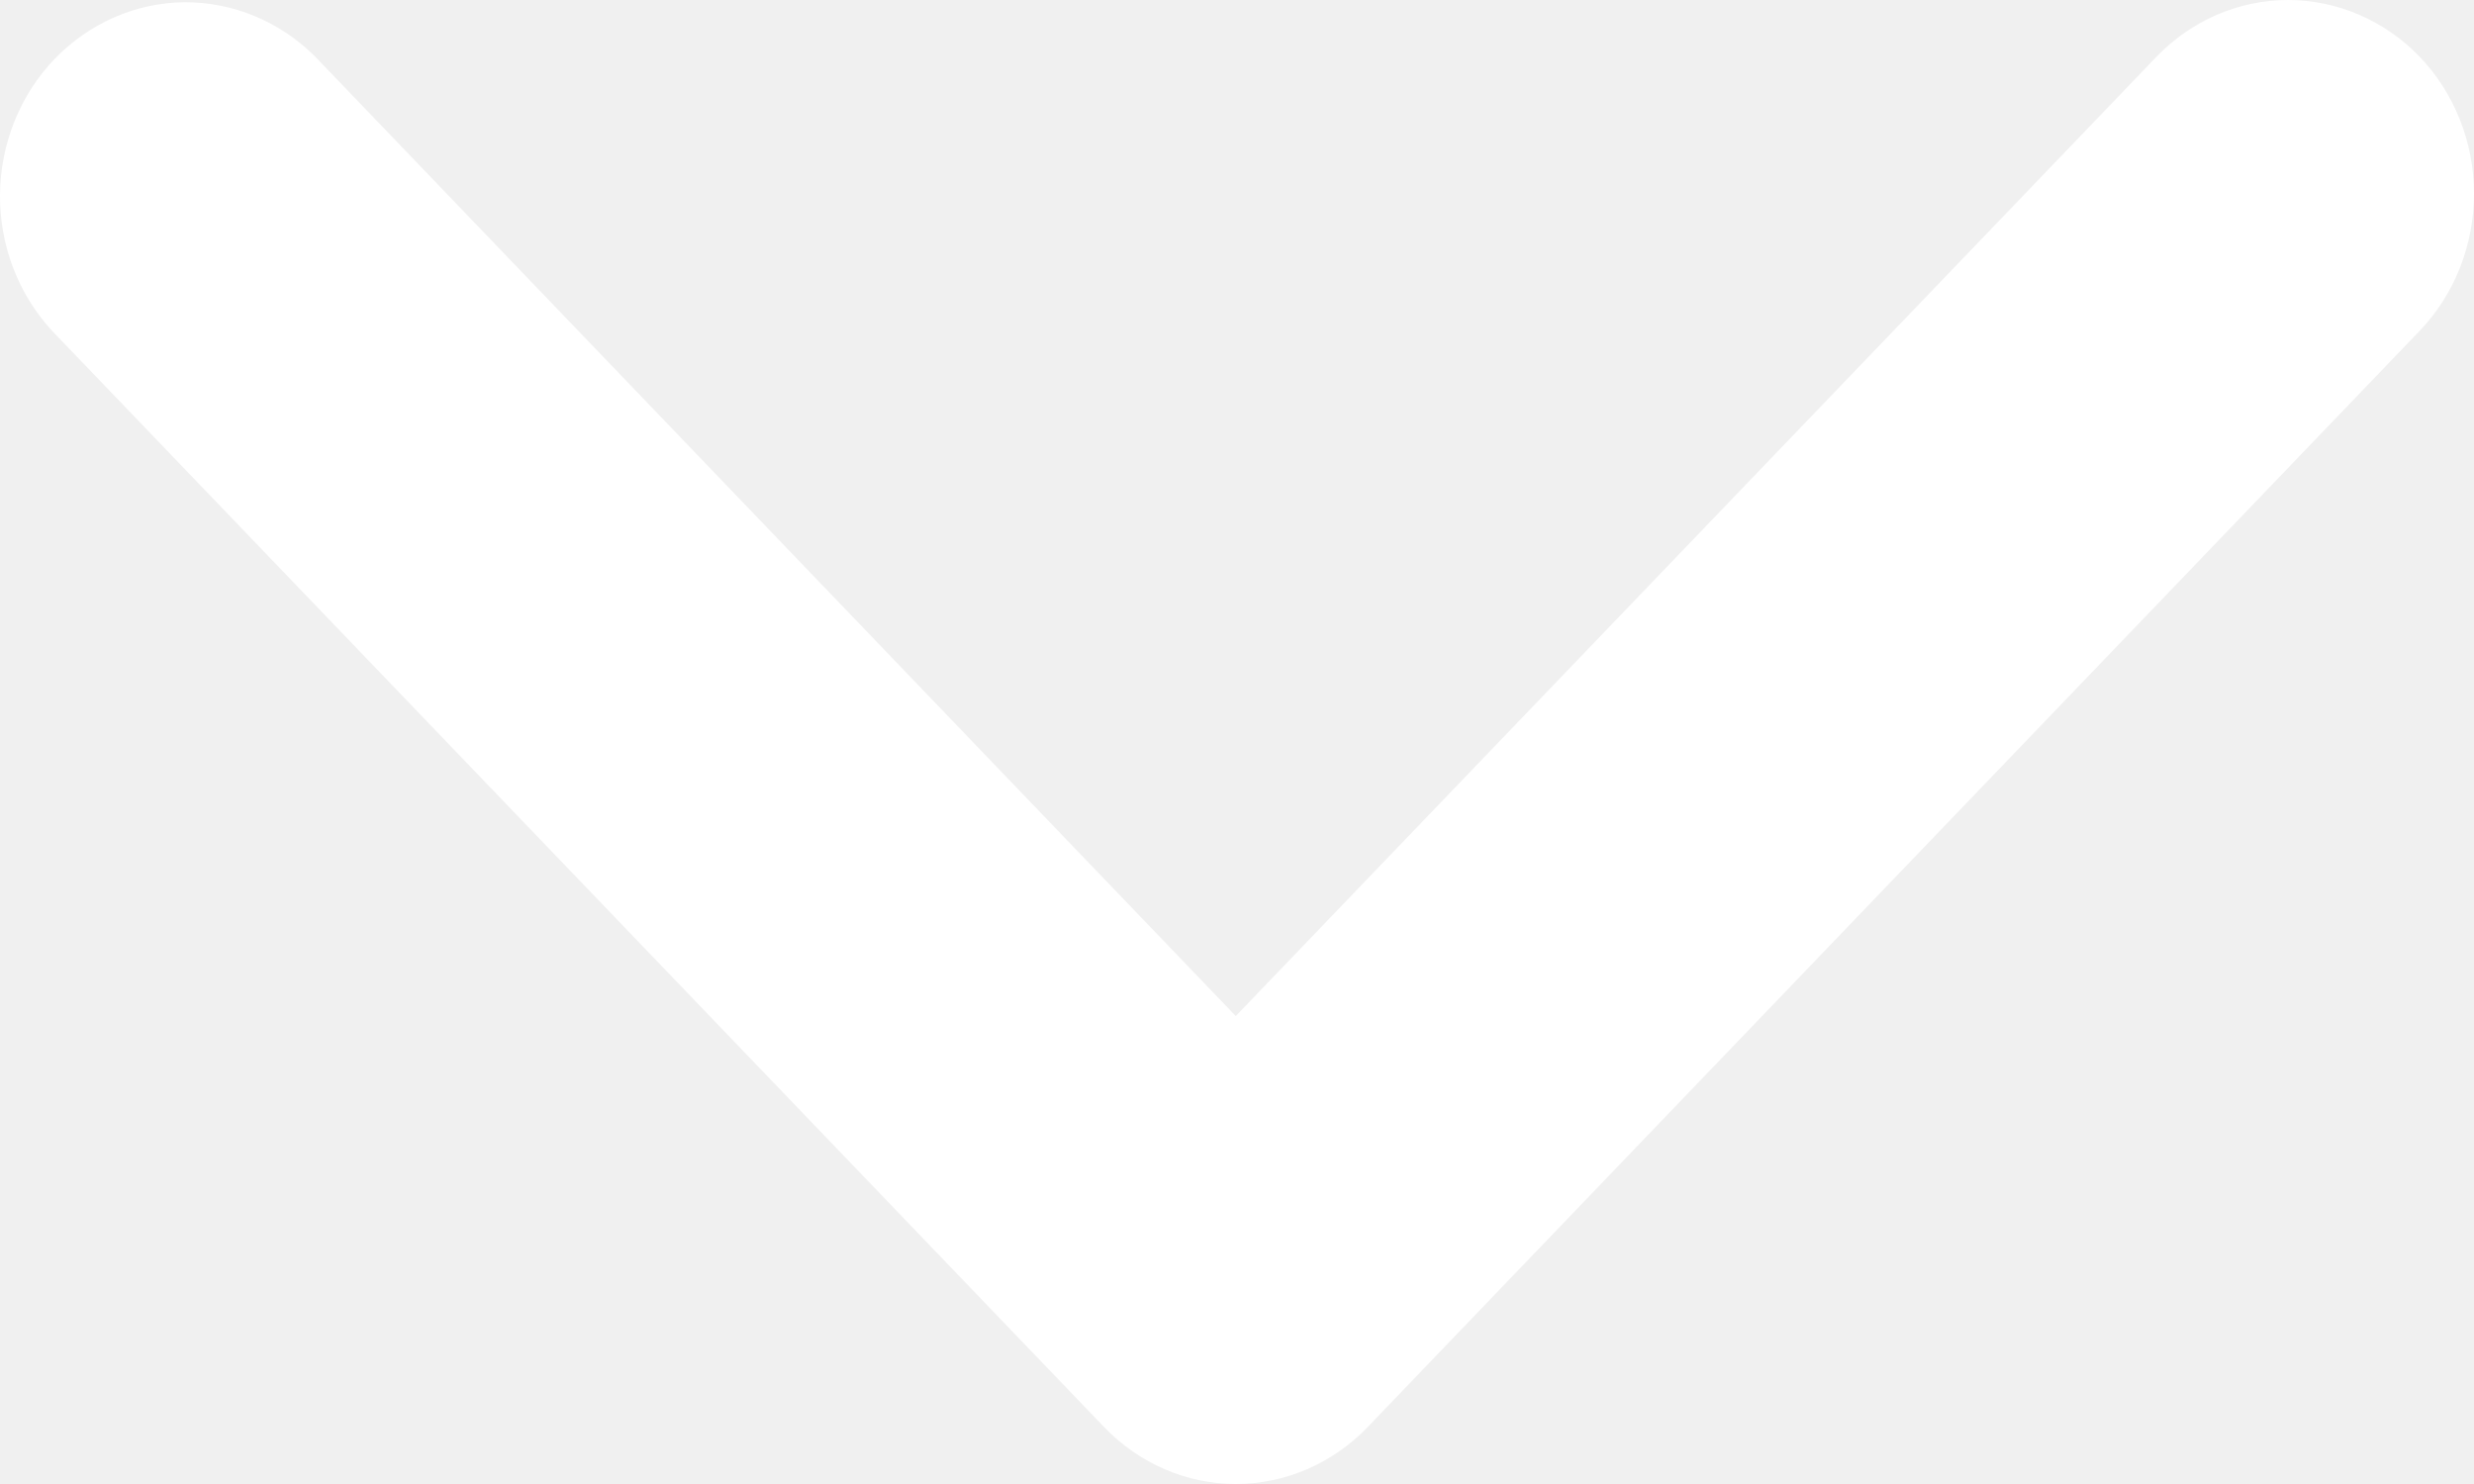
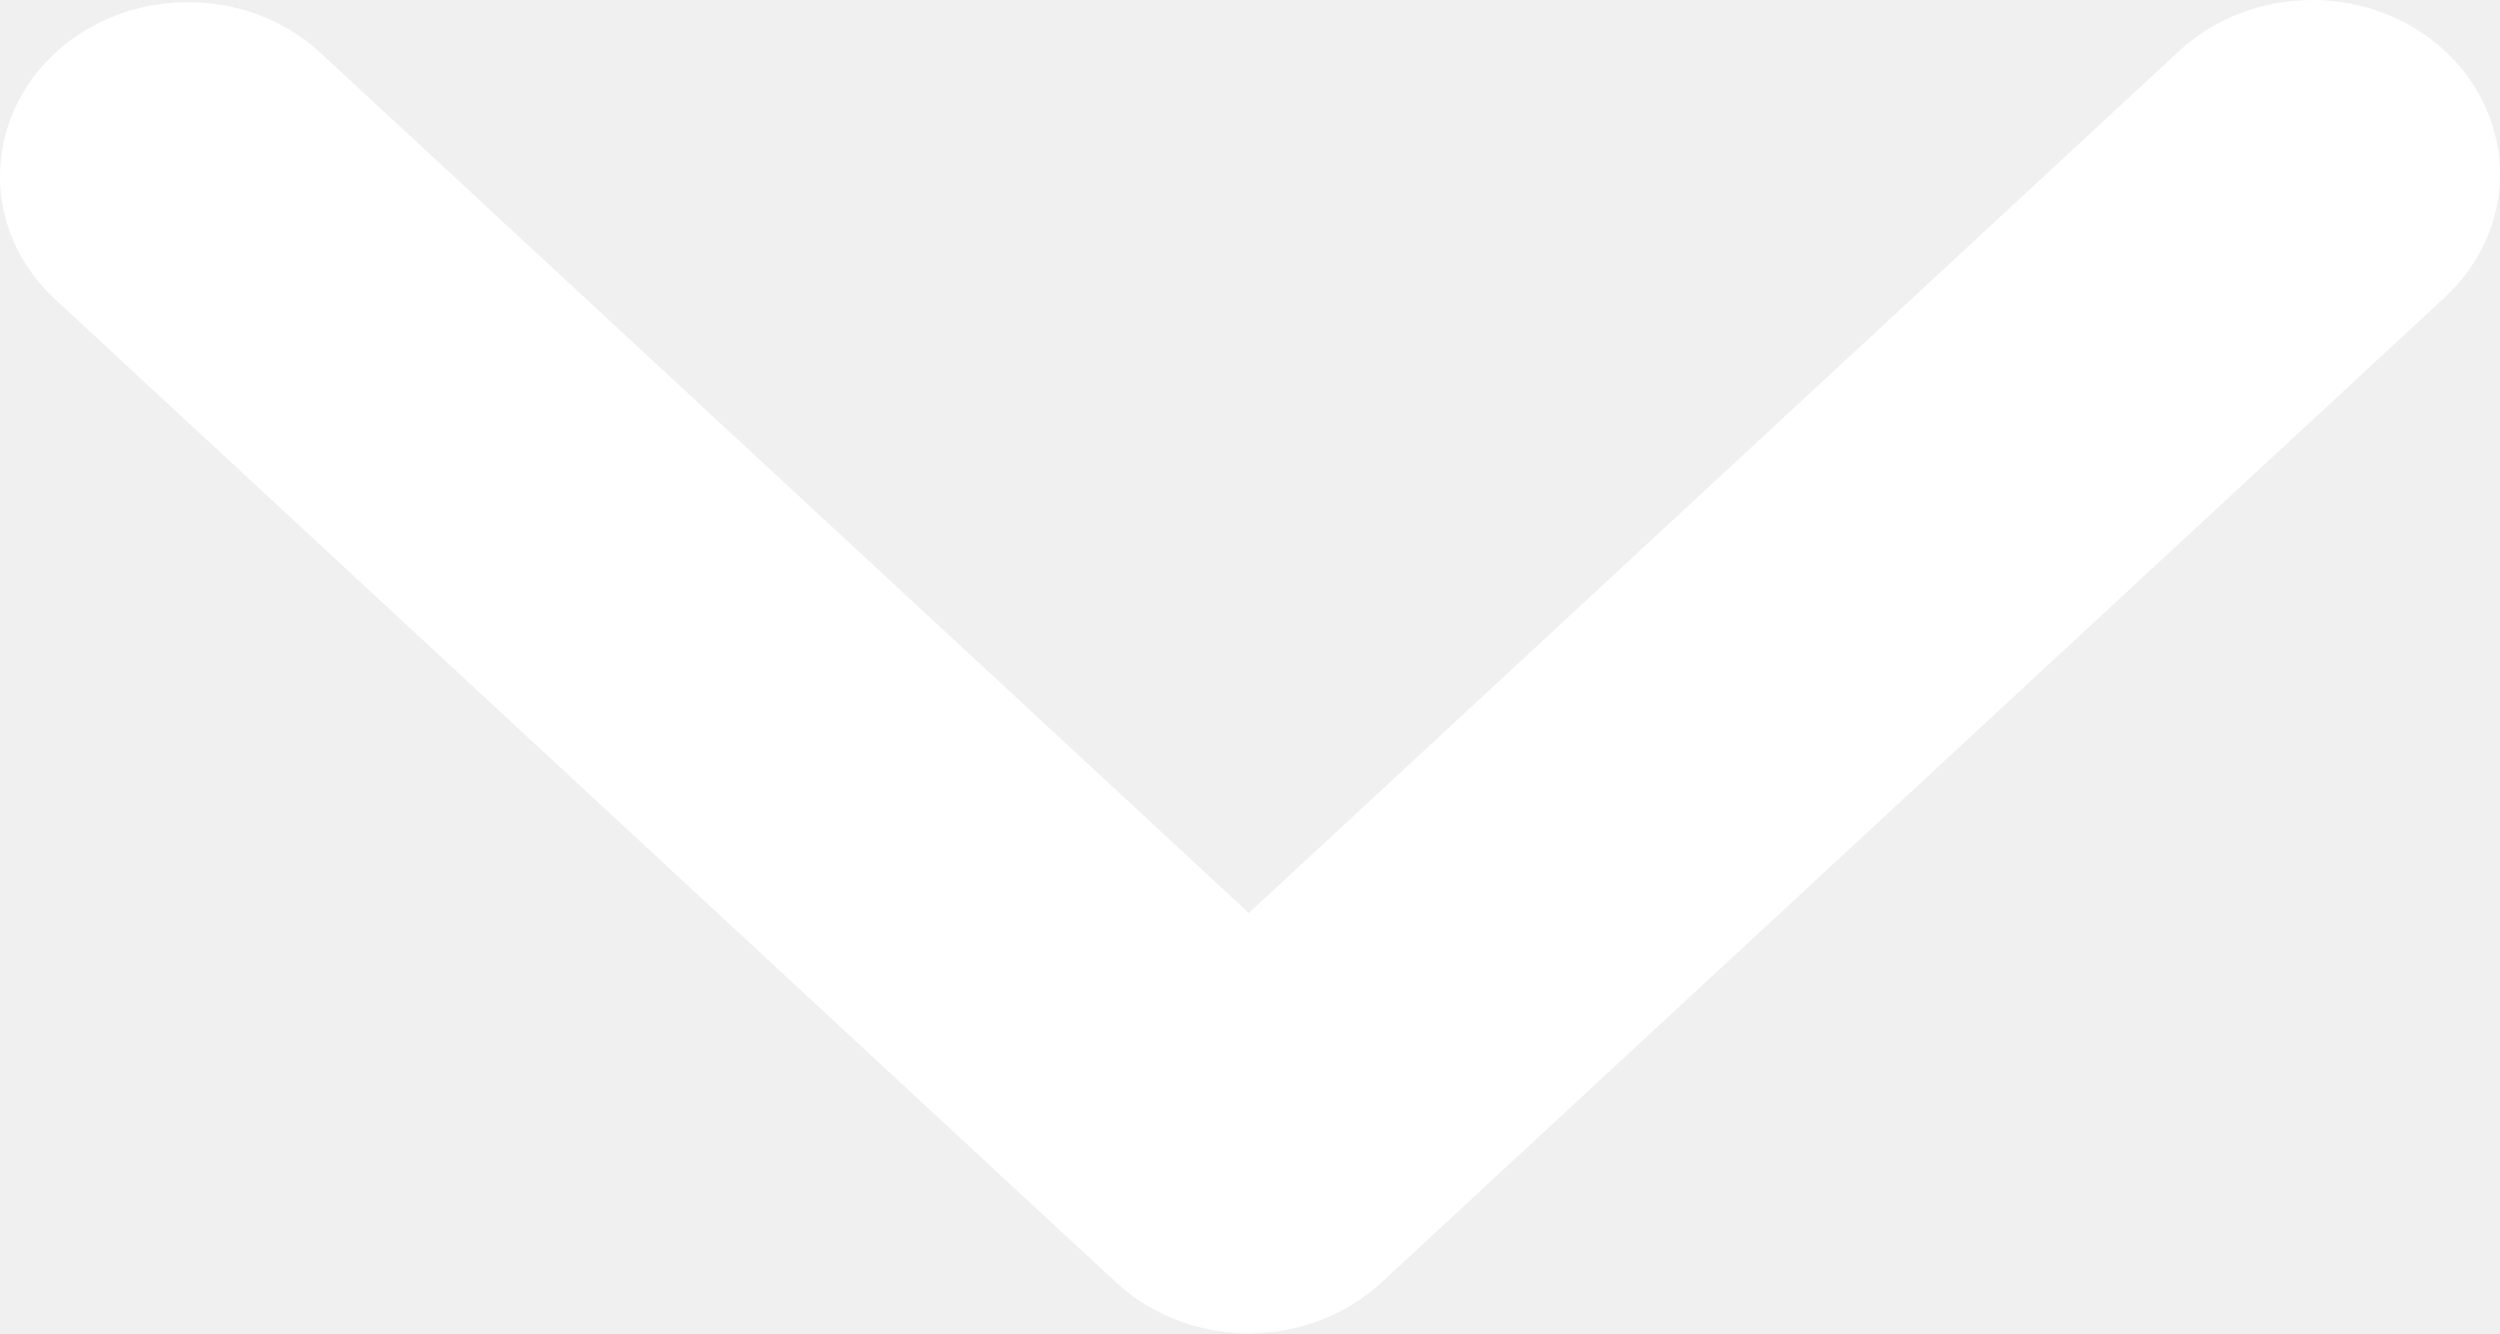
- <svg xmlns="http://www.w3.org/2000/svg" width="10" height="6" viewBox="0 0 10 6" fill="none">
-   <path id="Vector" d="M9.78 0.229C9.639 0.083 9.448 0 9.248 0C9.049 0 8.858 0.083 8.717 0.229L4.995 4.108L1.274 0.229C1.132 0.087 0.942 0.008 0.745 0.009C0.548 0.011 0.36 0.094 0.22 0.239C0.081 0.384 0.002 0.581 2.86102e-05 0.786C-0.002 0.992 0.074 1.19 0.211 1.338L4.464 5.771C4.605 5.917 4.796 6 4.995 6C5.195 6 5.386 5.917 5.527 5.771L9.78 1.338C9.921 1.191 10 0.991 10 0.783C10 0.576 9.921 0.376 9.78 0.229Z" fill="white" />
+ <svg xmlns="http://www.w3.org/2000/svg" width="15" height="8" viewBox="0 0 15 8" fill="none">
+   <path d="M14.67 0.306C14.458 0.11 14.172 -2.38419e-07 13.873 -2.38419e-07C13.573 -2.38419e-07 13.287 0.11 13.075 0.306L7.493 5.478L1.911 0.306C1.698 0.116 1.414 0.01 1.118 0.013C0.822 0.015 0.539 0.125 0.33 0.319C0.121 0.512 0.003 0.774 4.29153e-05 1.048C-0.003 1.322 0.111 1.586 0.317 1.783L6.696 7.694C6.907 7.89 7.194 8 7.493 8C7.792 8 8.079 7.89 8.29 7.694L14.67 1.783C14.881 1.587 15 1.322 15 1.045C15 0.768 14.881 0.502 14.67 0.306Z" fill="white" />
</svg>
